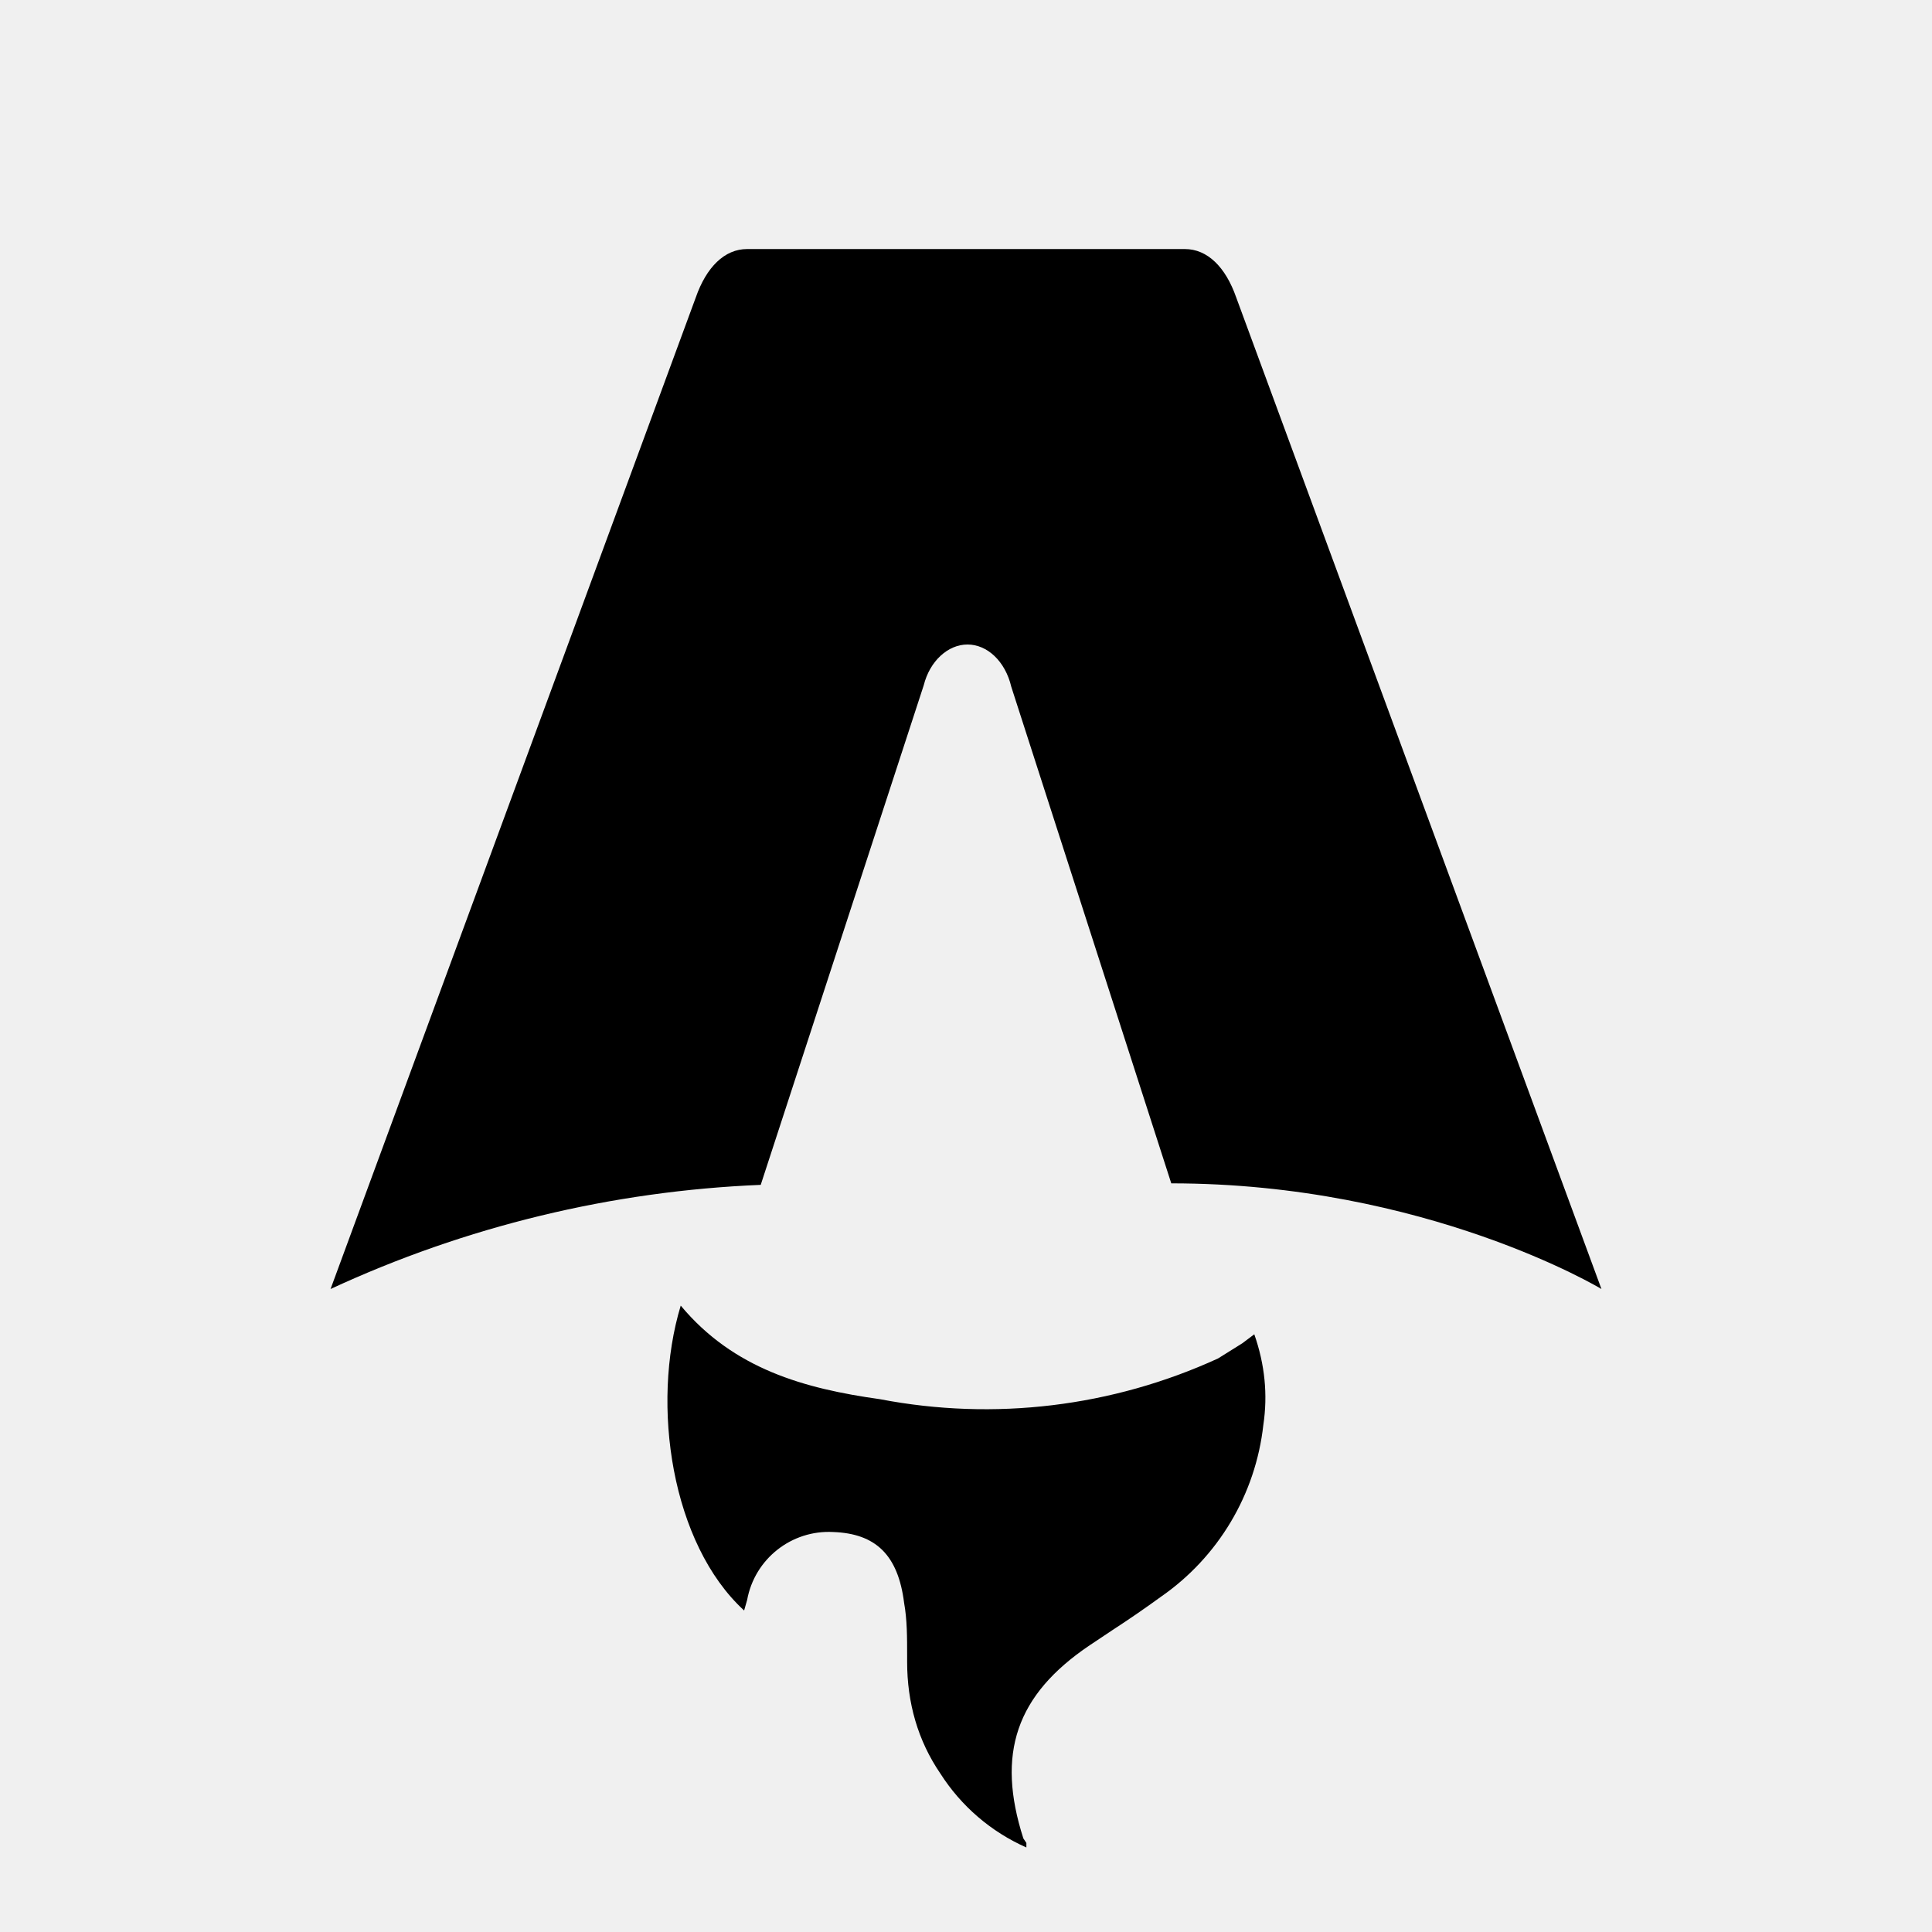
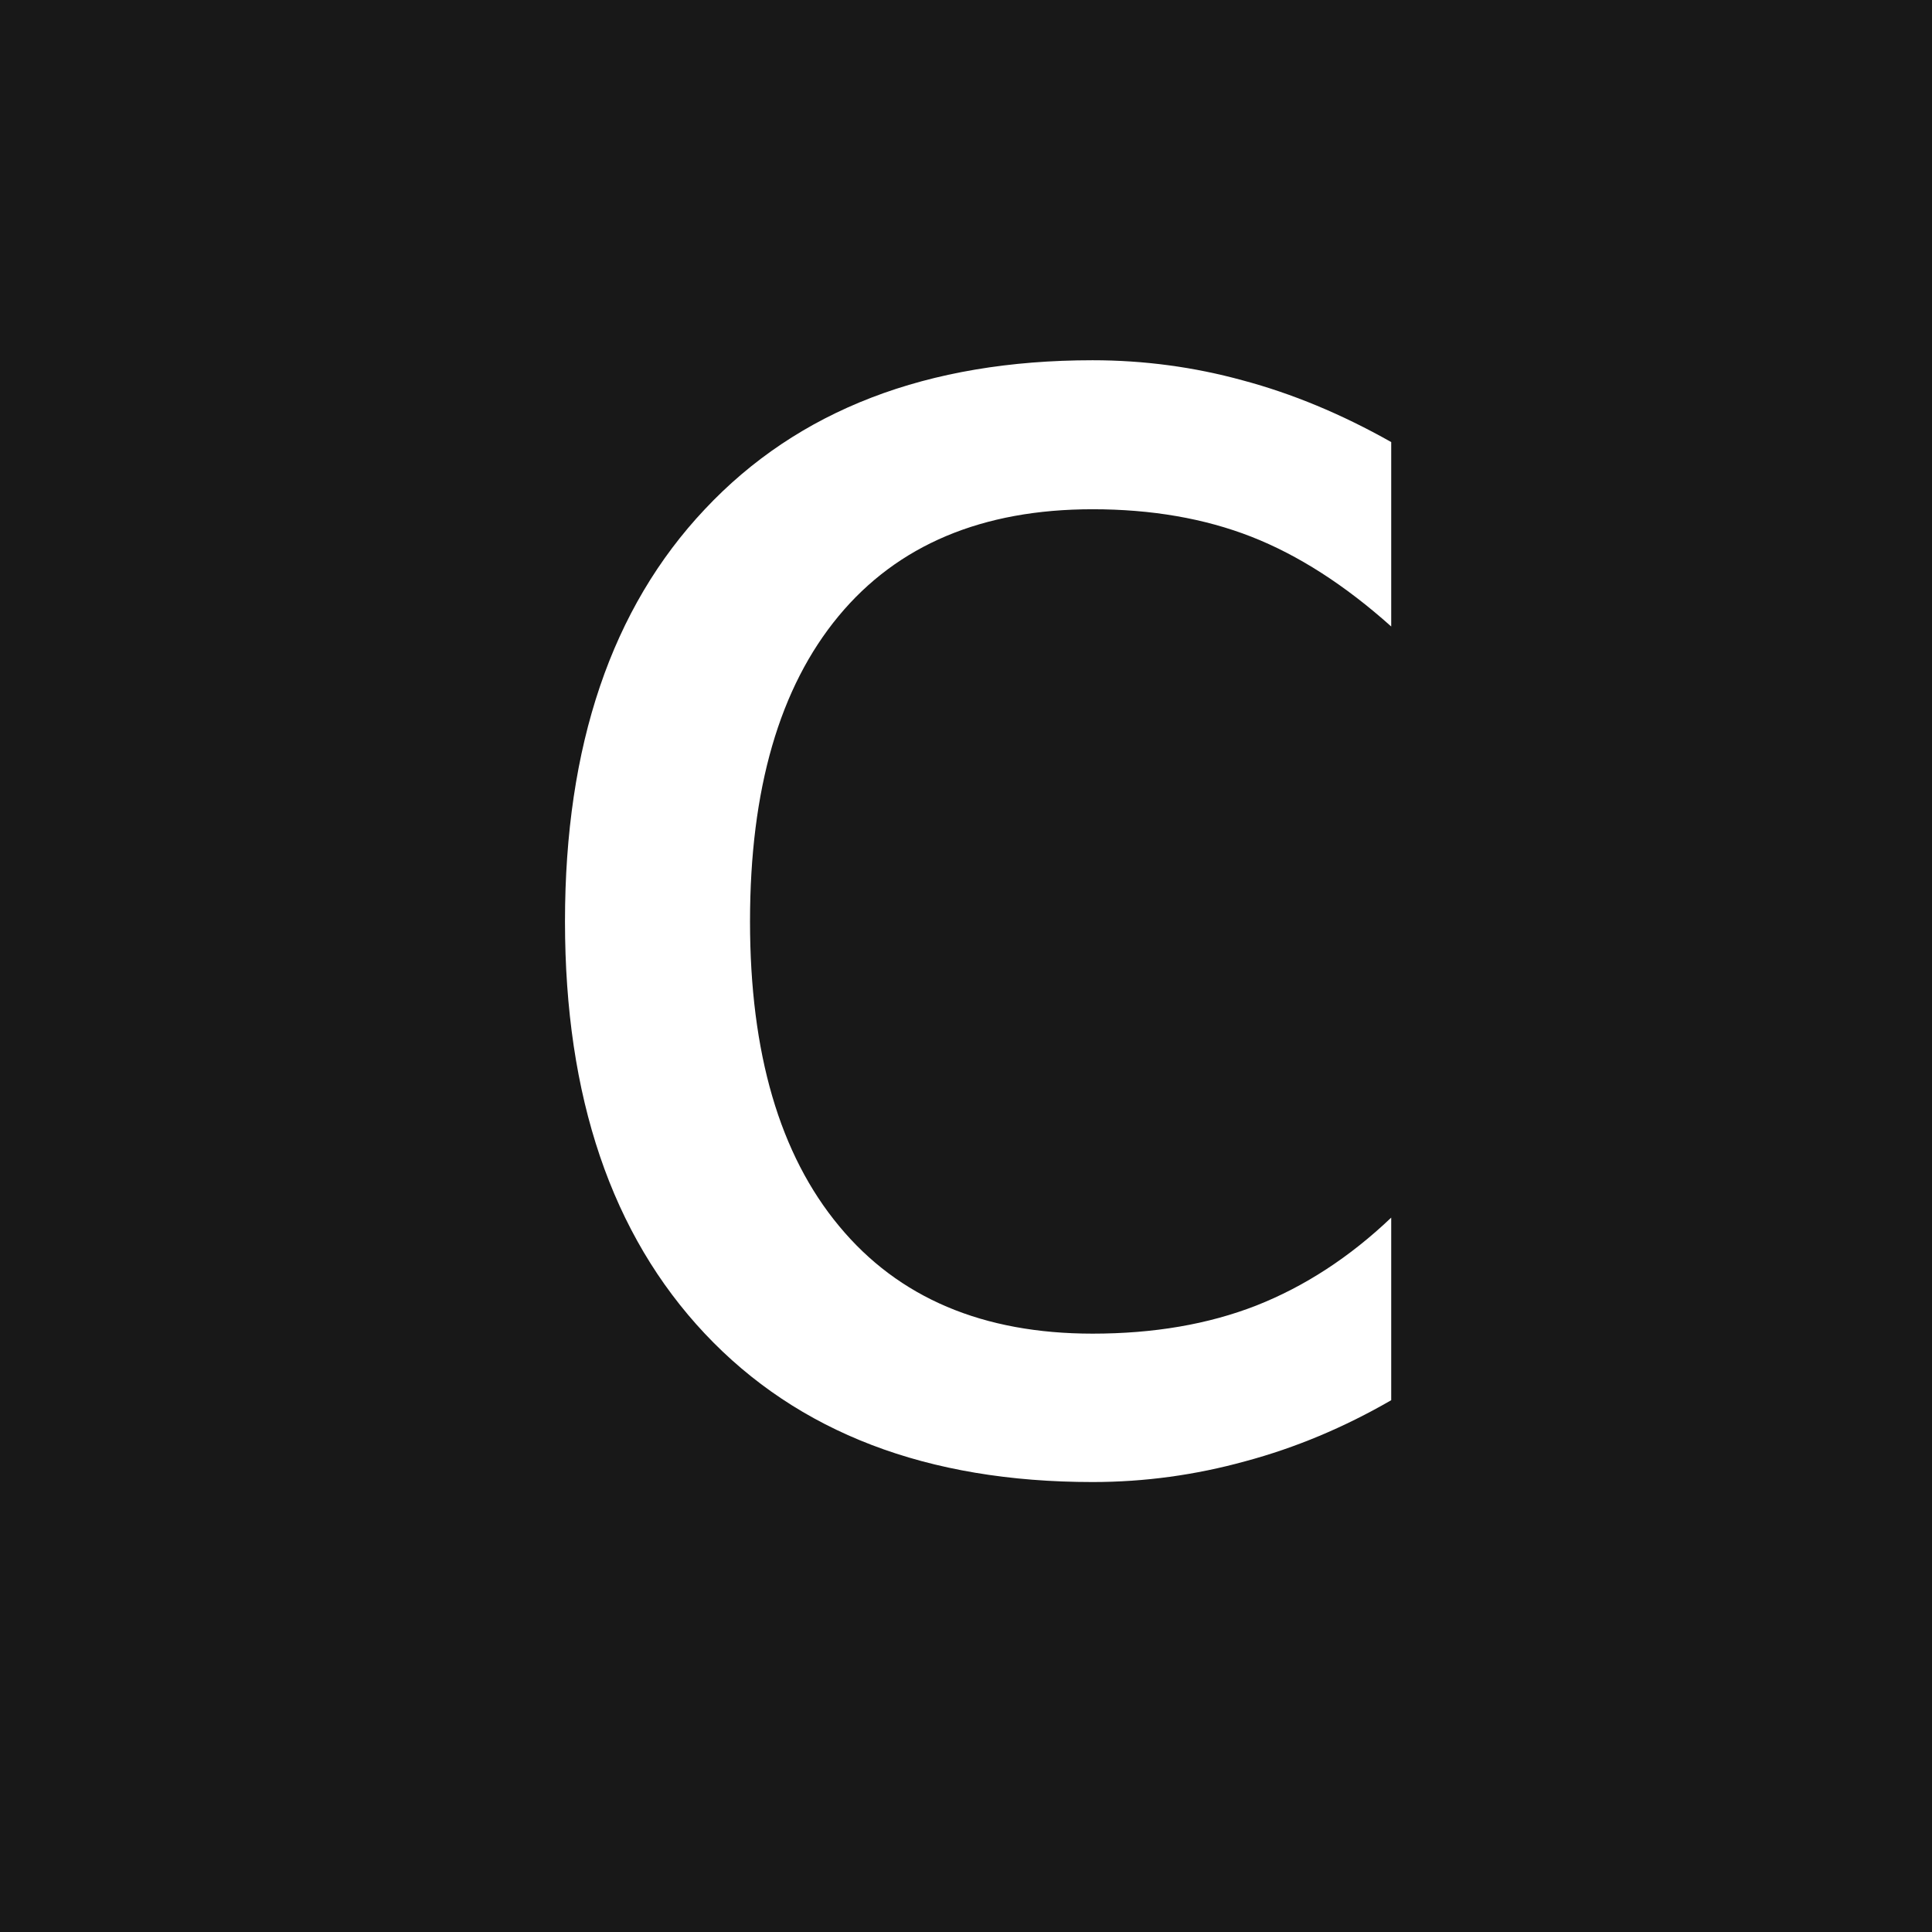
- <svg xmlns="http://www.w3.org/2000/svg" fill="none" viewBox="0 0 128 128">
-   <path d="M50.4 78.5a75.1 75.1 0 0 0-28.5 6.9l24.2-65.7c.7-2 1.9-3.2 3.4-3.2h29c1.5 0 2.7 1.2 3.4 3.2l24.2 65.7s-11.6-7-28.5-7L67 45.5c-.4-1.7-1.6-2.8-2.9-2.8-1.3 0-2.5 1.1-2.9 2.7L50.4 78.5Zm-1.1 28.2Zm-4.2-20.2c-2 6.6-.6 15.8 4.2 20.2a17.5 17.5 0 0 1 .2-.7 5.5 5.5 0 0 1 5.7-4.5c2.8.1 4.3 1.5 4.7 4.7.2 1.1.2 2.3.2 3.5v.4c0 2.7.7 5.2 2.2 7.4a13 13 0 0 0 5.7 4.9v-.3l-.2-.3c-1.8-5.6-.5-9.5 4.4-12.8l1.5-1a73 73 0 0 0 3.2-2.2 16 16 0 0 0 6.8-11.4c.3-2 .1-4-.6-6l-.8.6-1.6 1a37 37 0 0 1-22.4 2.7c-5-.7-9.7-2-13.2-6.2Z" />
-   <style>
-         path { fill: #000; }
-         @media (prefers-color-scheme: dark) {
-             path { fill: #FFF; }
-         }
-     </style>
+ <svg xmlns="http://www.w3.org/2000/svg" width="100%" height="100%" viewBox="0 0 64 64" version="1.1" xml:space="preserve" style="fill-rule:evenodd;clip-rule:evenodd;stroke-linejoin:round;stroke-miterlimit:2;">
+   <g transform="matrix(2.1175,0,0,1.53458,5.84277,1.24796)">
+     <rect x="-5.228" y="-2.334" width="33.232" height="44.35" style="fill:rgb(24,24,24);" />
+   </g>
+   <g transform="matrix(1.29466,0,0,1.29466,-8.43153,14.4976)">
+     <text x="16.204px" y="26.019px" style="font-family:'PTMono-Regular', 'PT Mono', monospace;font-size:50px;fill:white;">c</text>
+   </g>
</svg>
